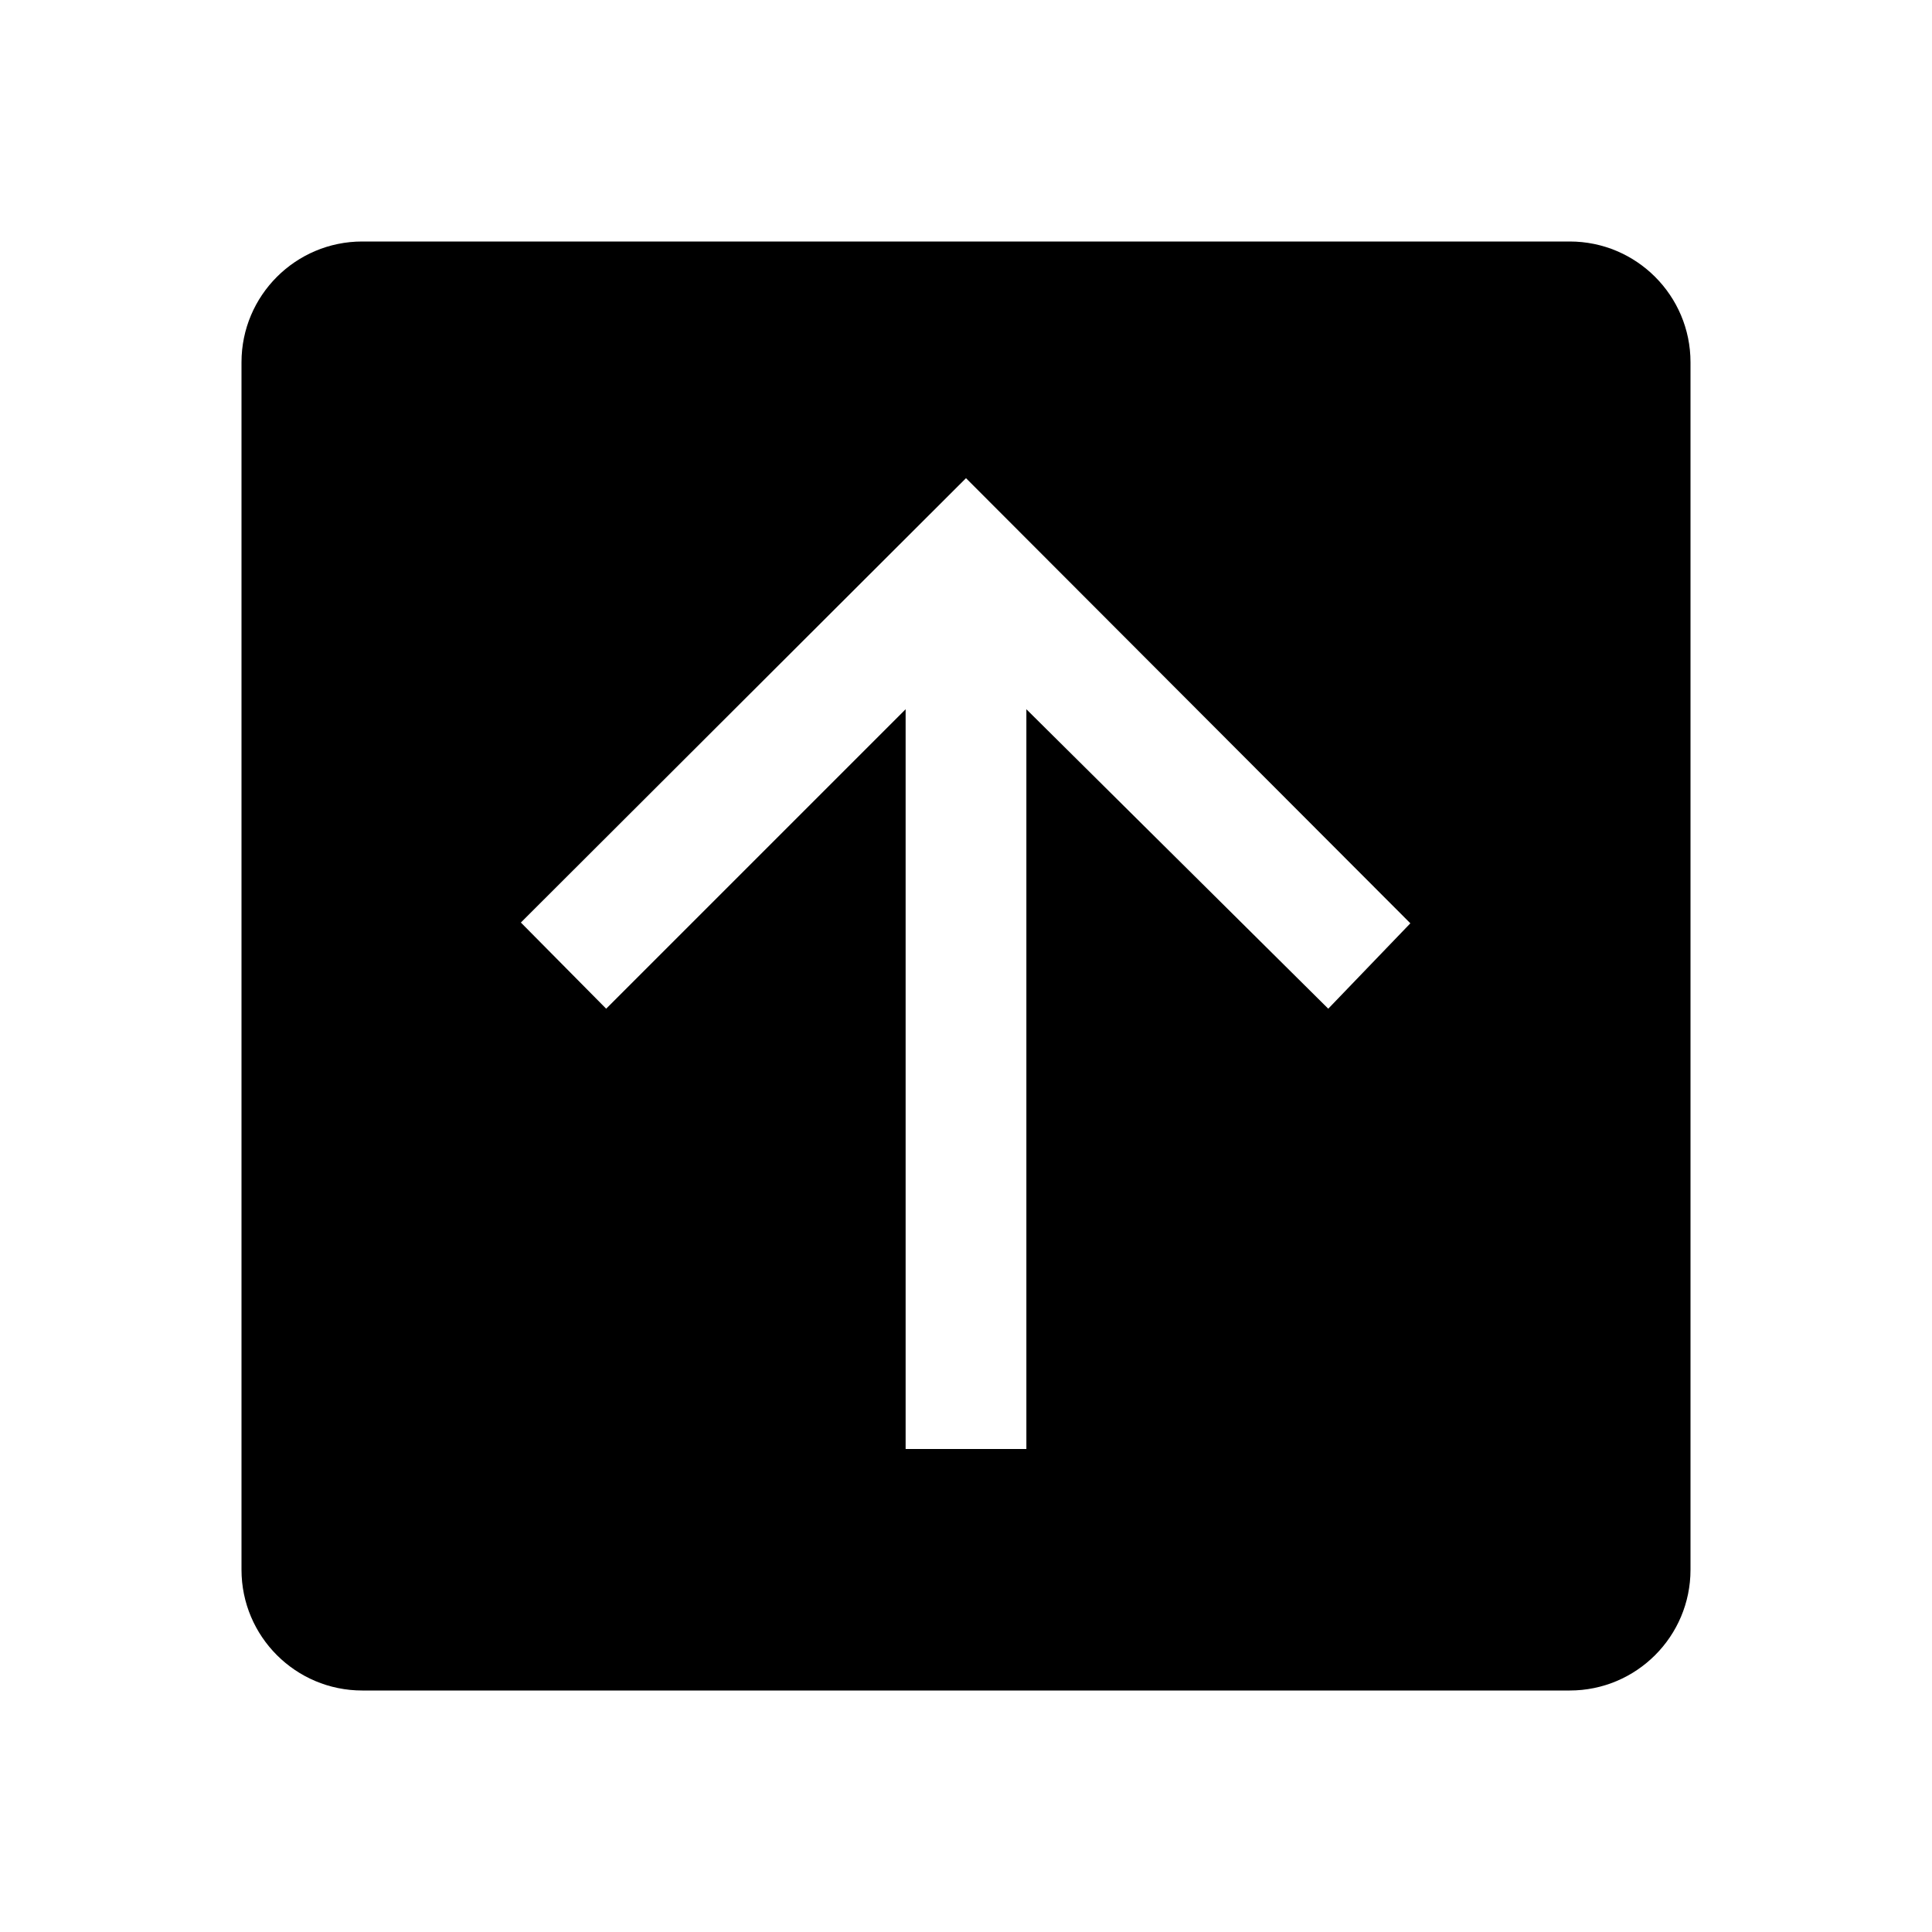
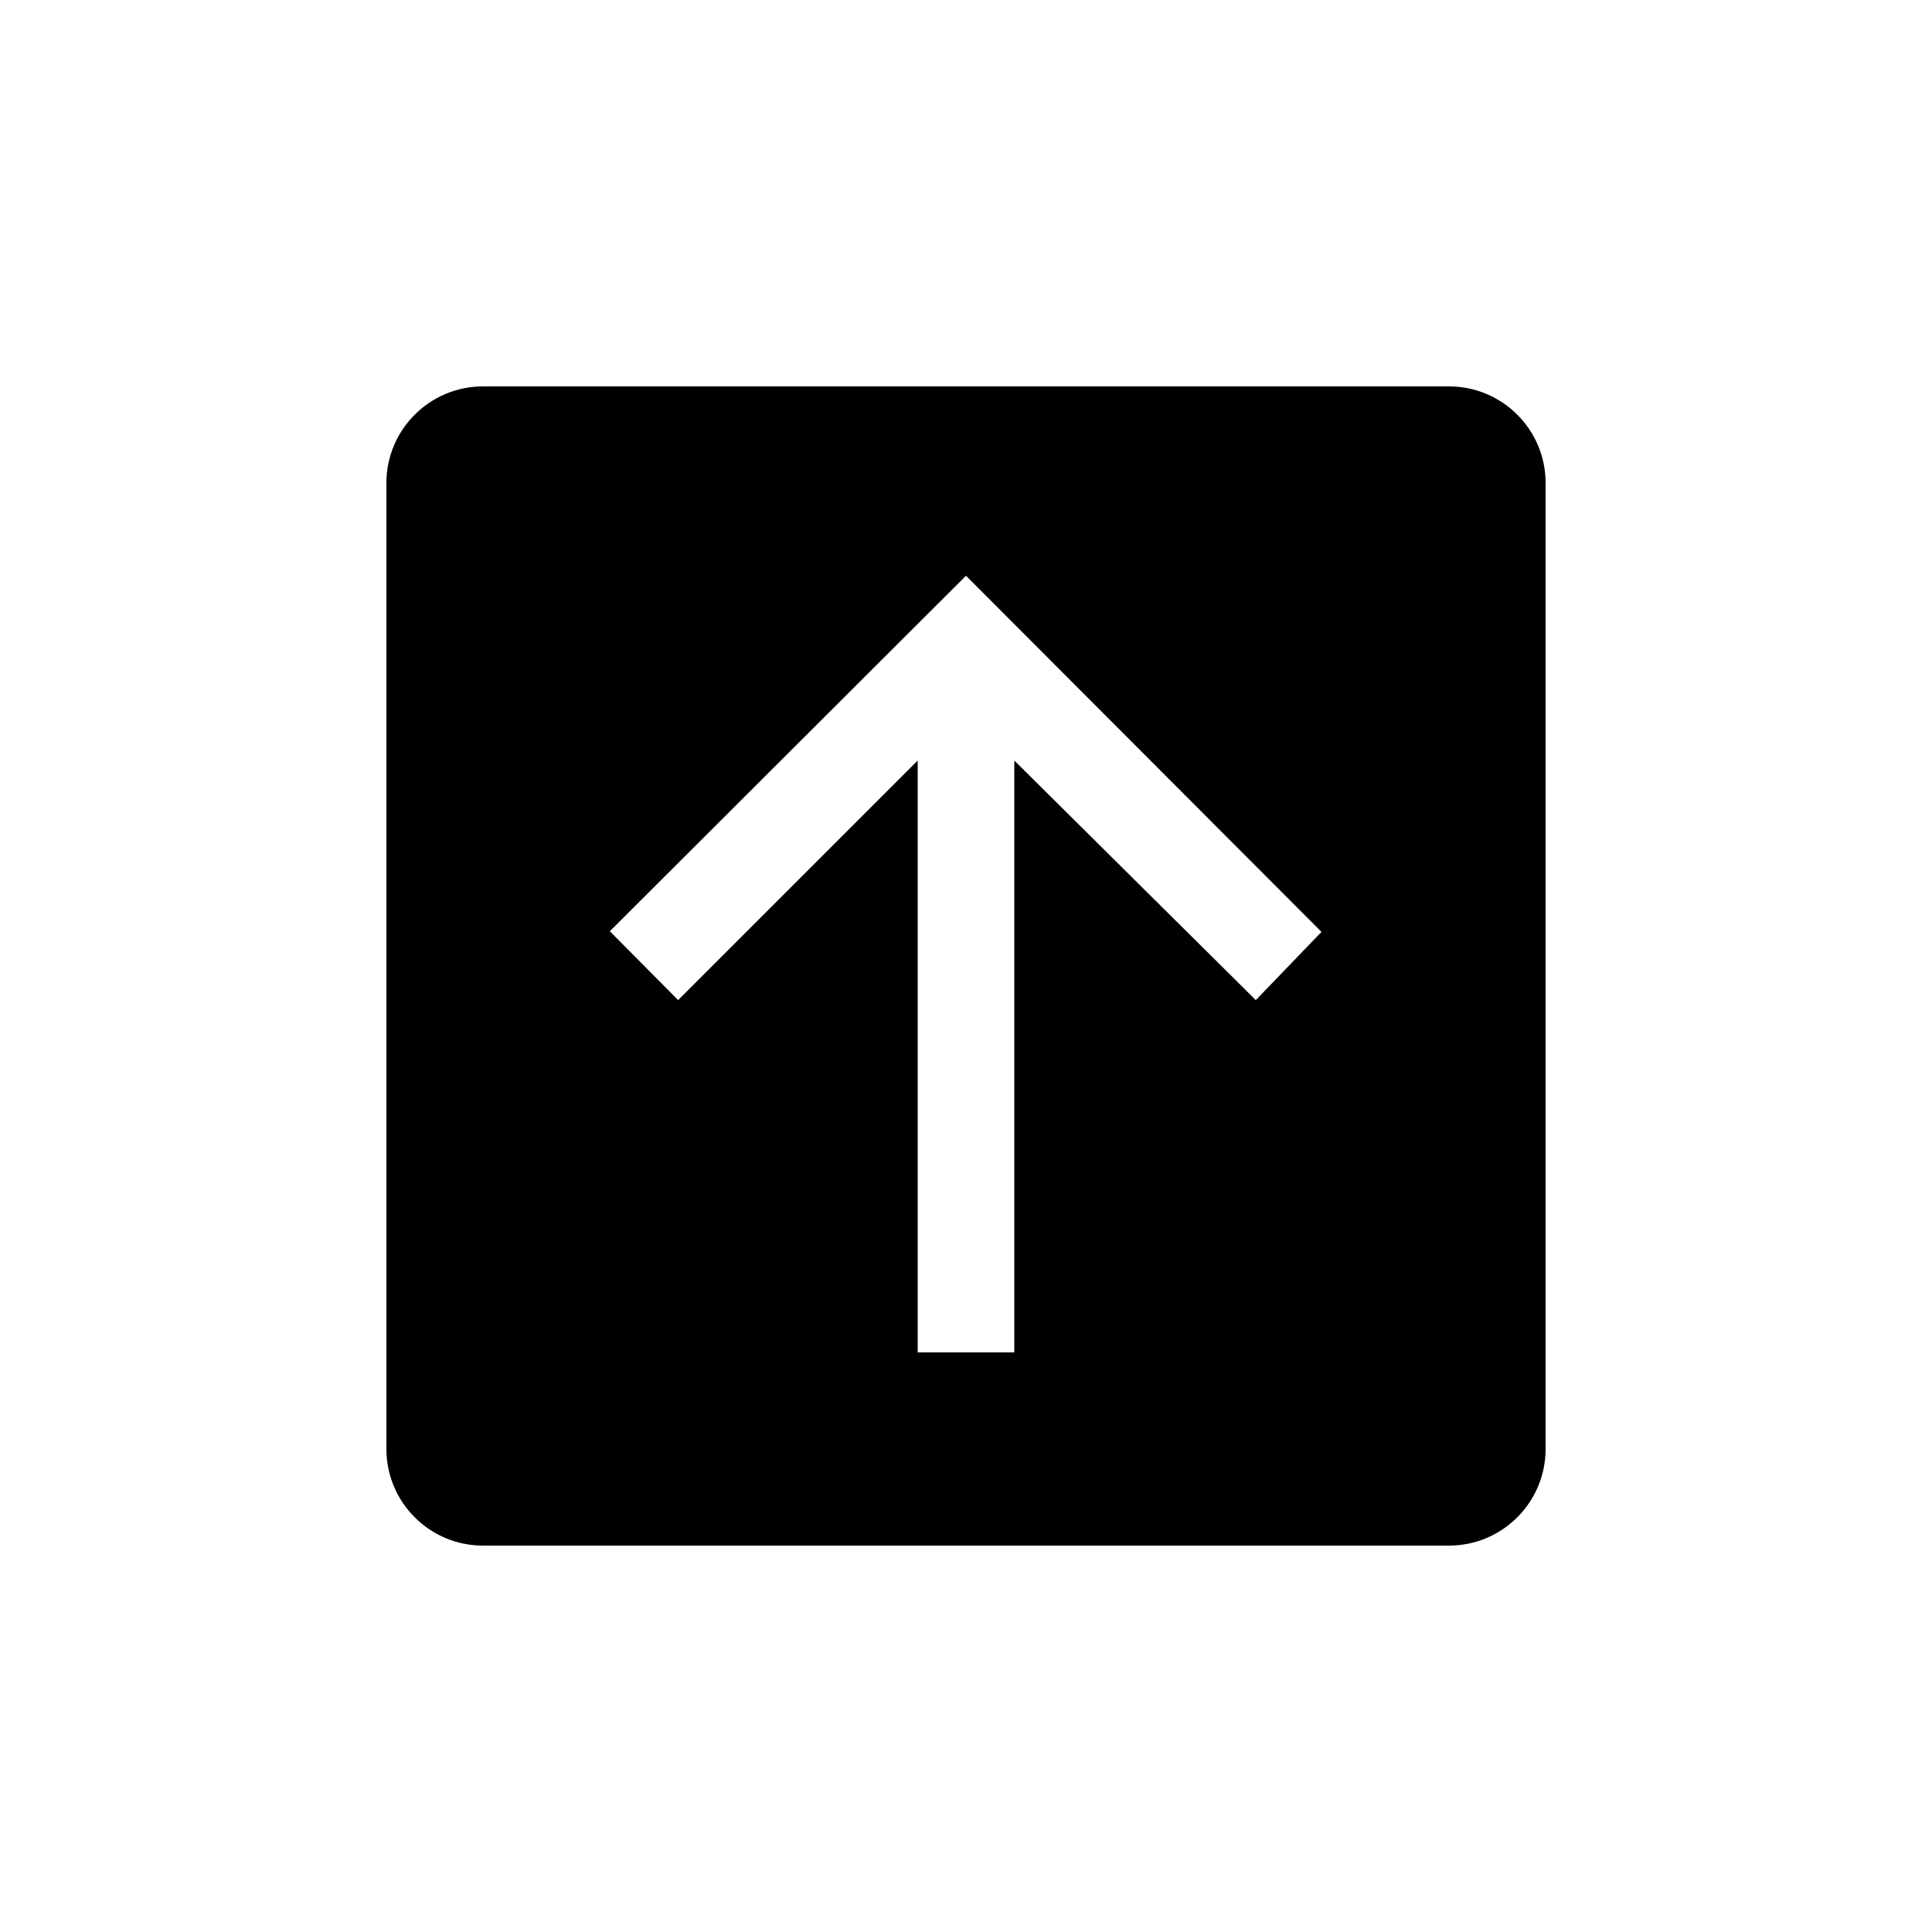
- <svg xmlns="http://www.w3.org/2000/svg" viewBox="0 0 20 20">
-   <path d="M16.25 2.5H3.75c-.69 0-1.25.56-1.25 1.25v12.5c0 .69.56 1.25 1.25 1.25h12.5c.69 0 1.25-.56 1.25-1.25V3.75c0-.69-.56-1.25-1.25-1.25zm-2.5 7.942l-3.125-3.1V15h-1.25V7.342l-3.1 3.1-.883-.892L10 4.95l4.6 4.608-.85.884z" fill="#000" fill-rule="evenodd" />
+ <svg xmlns="http://www.w3.org/2000/svg" width="20px" height="20px" viewBox="0 0 20 20" version="1.1">
+   <g id="Navigation/level-up" stroke="none" stroke-width="1" fill="none" fill-rule="evenodd">
+     <path d="M15,4 L5,4 C4.448,4 4,4.448 4,5 L4,15 C4,15.552 4.448,16 5,16 L15,16 C15.552,16 16,15.552 16,15 L16,5 C16,4.448 15.552,4 15,4 Z M13,10.353 L10.5,7.873 L10.5,14 L9.5,14 L9.5,7.873 L7.02,10.353 L6.313,9.64 L10,5.96 L13.68,9.647 L13,10.353 Z" id="Shape" fill="#000000" />
+   </g>
</svg>
